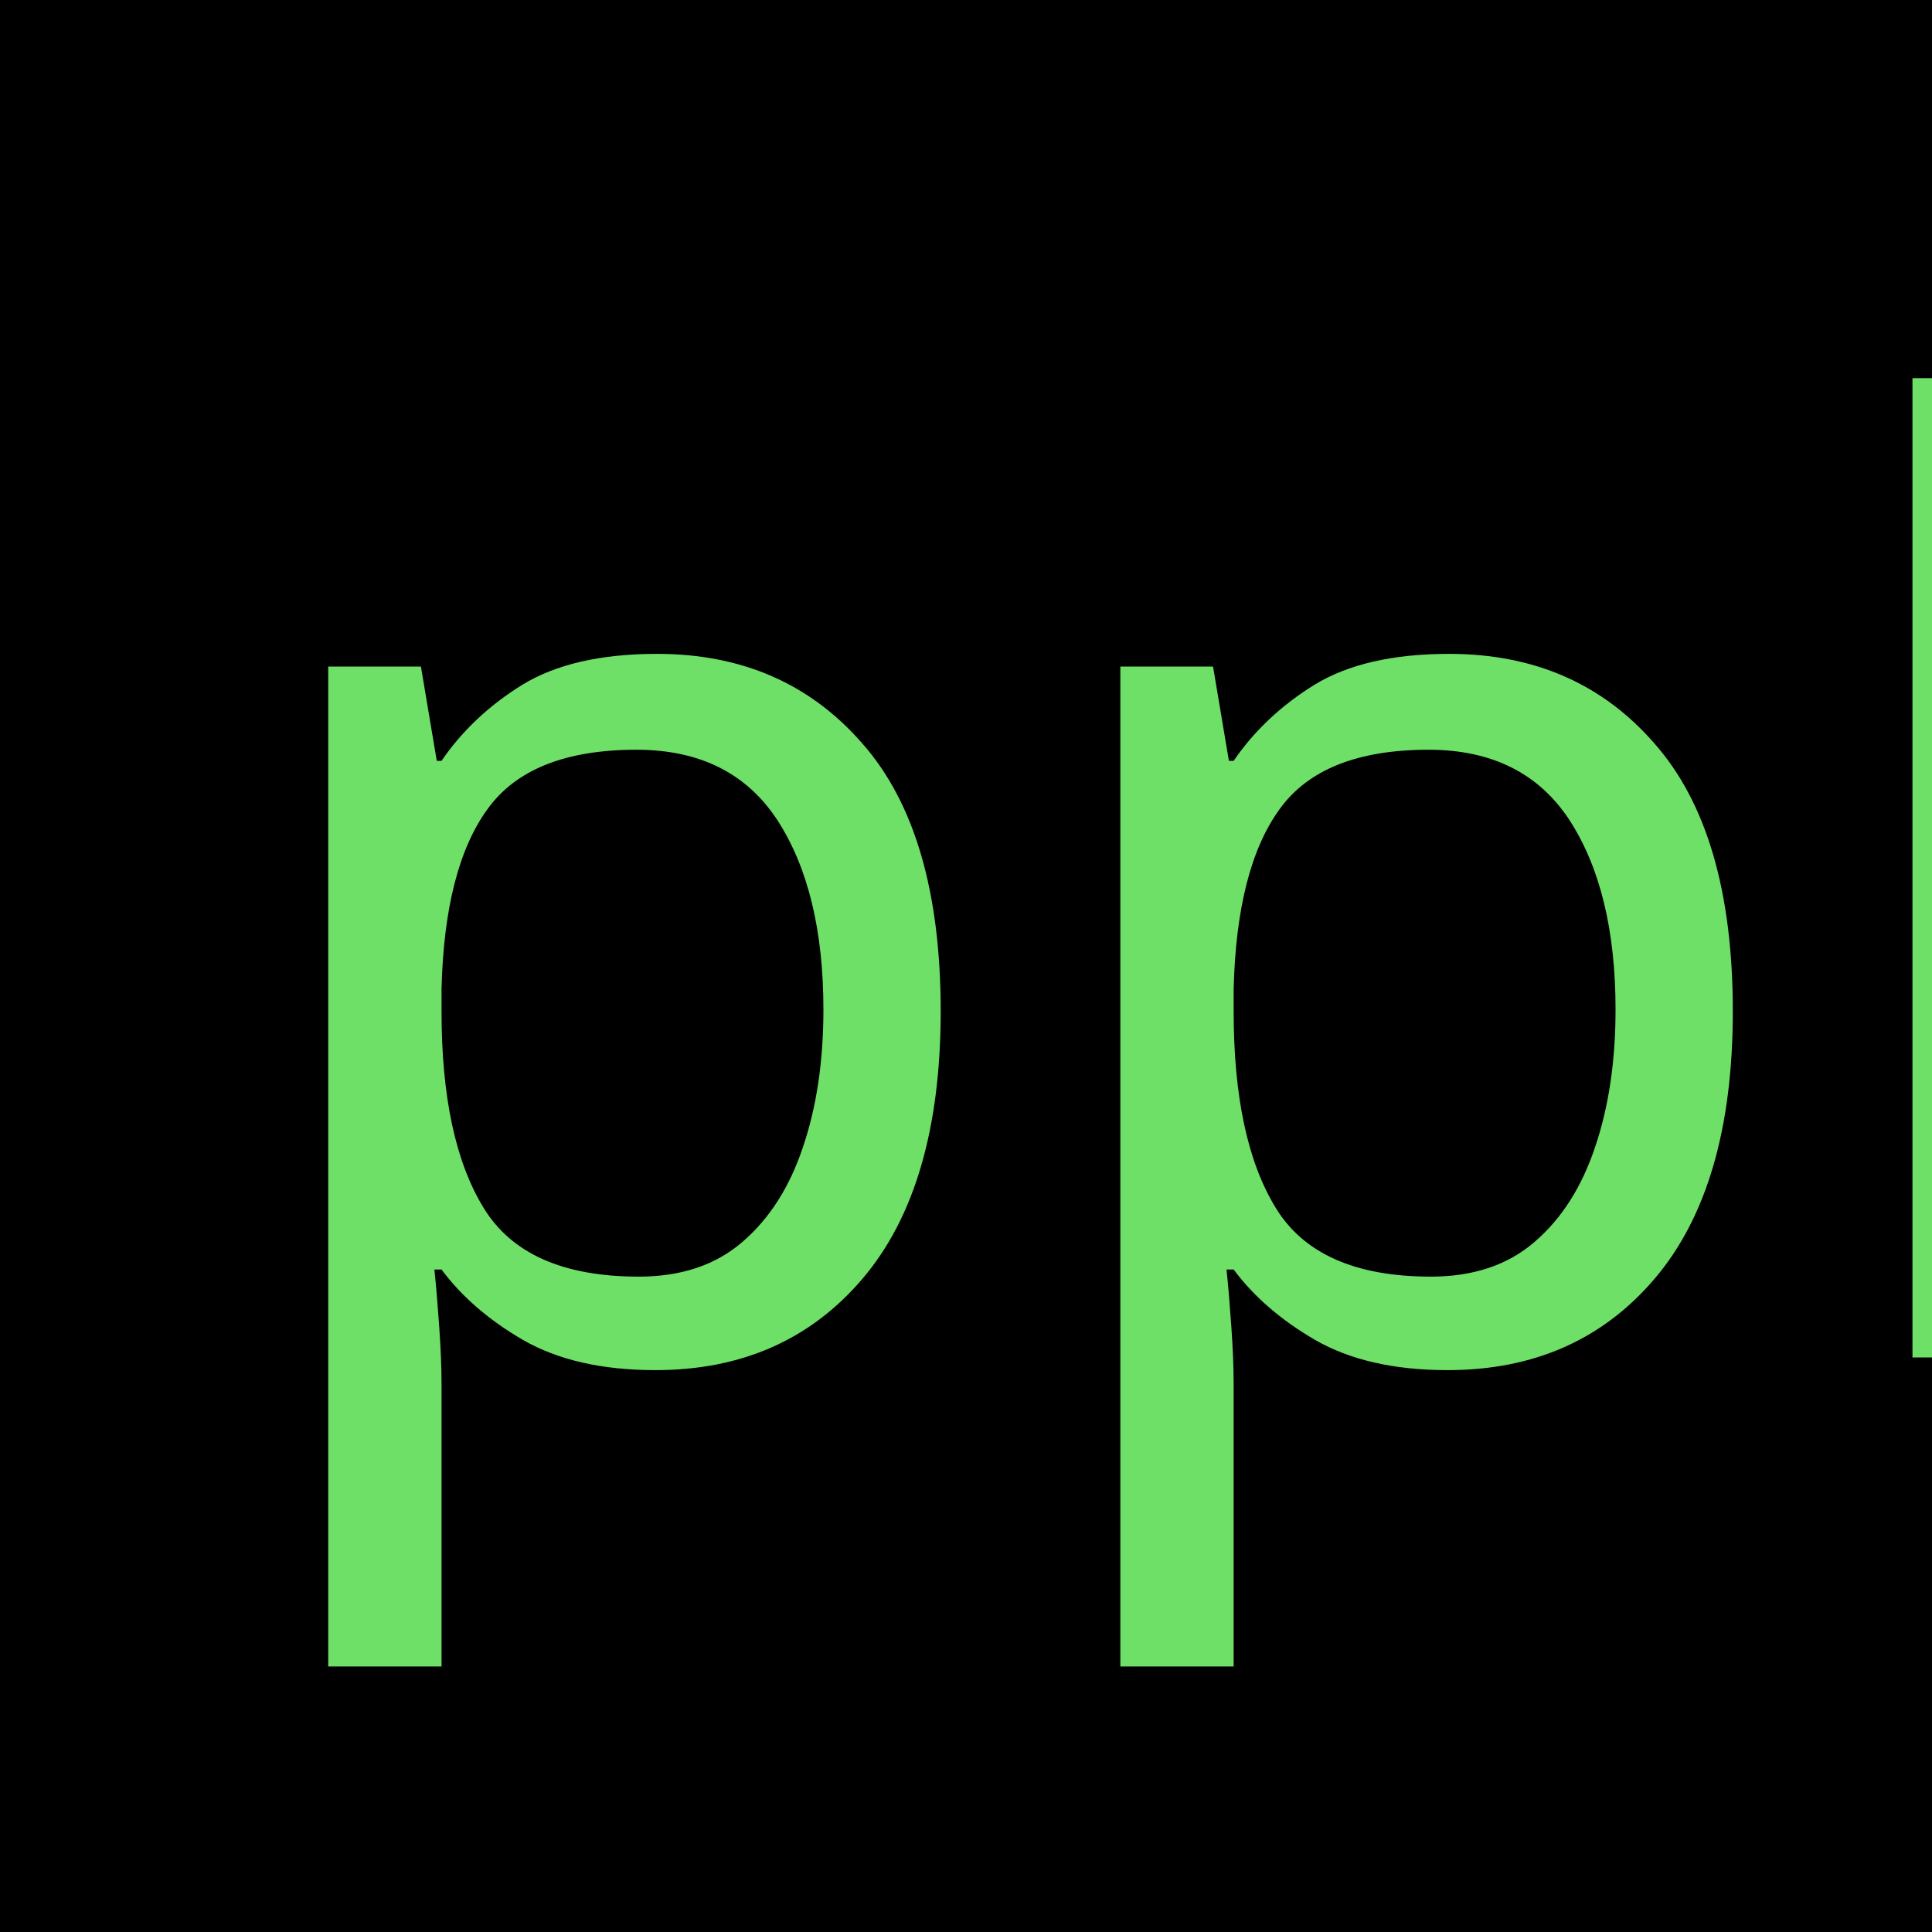
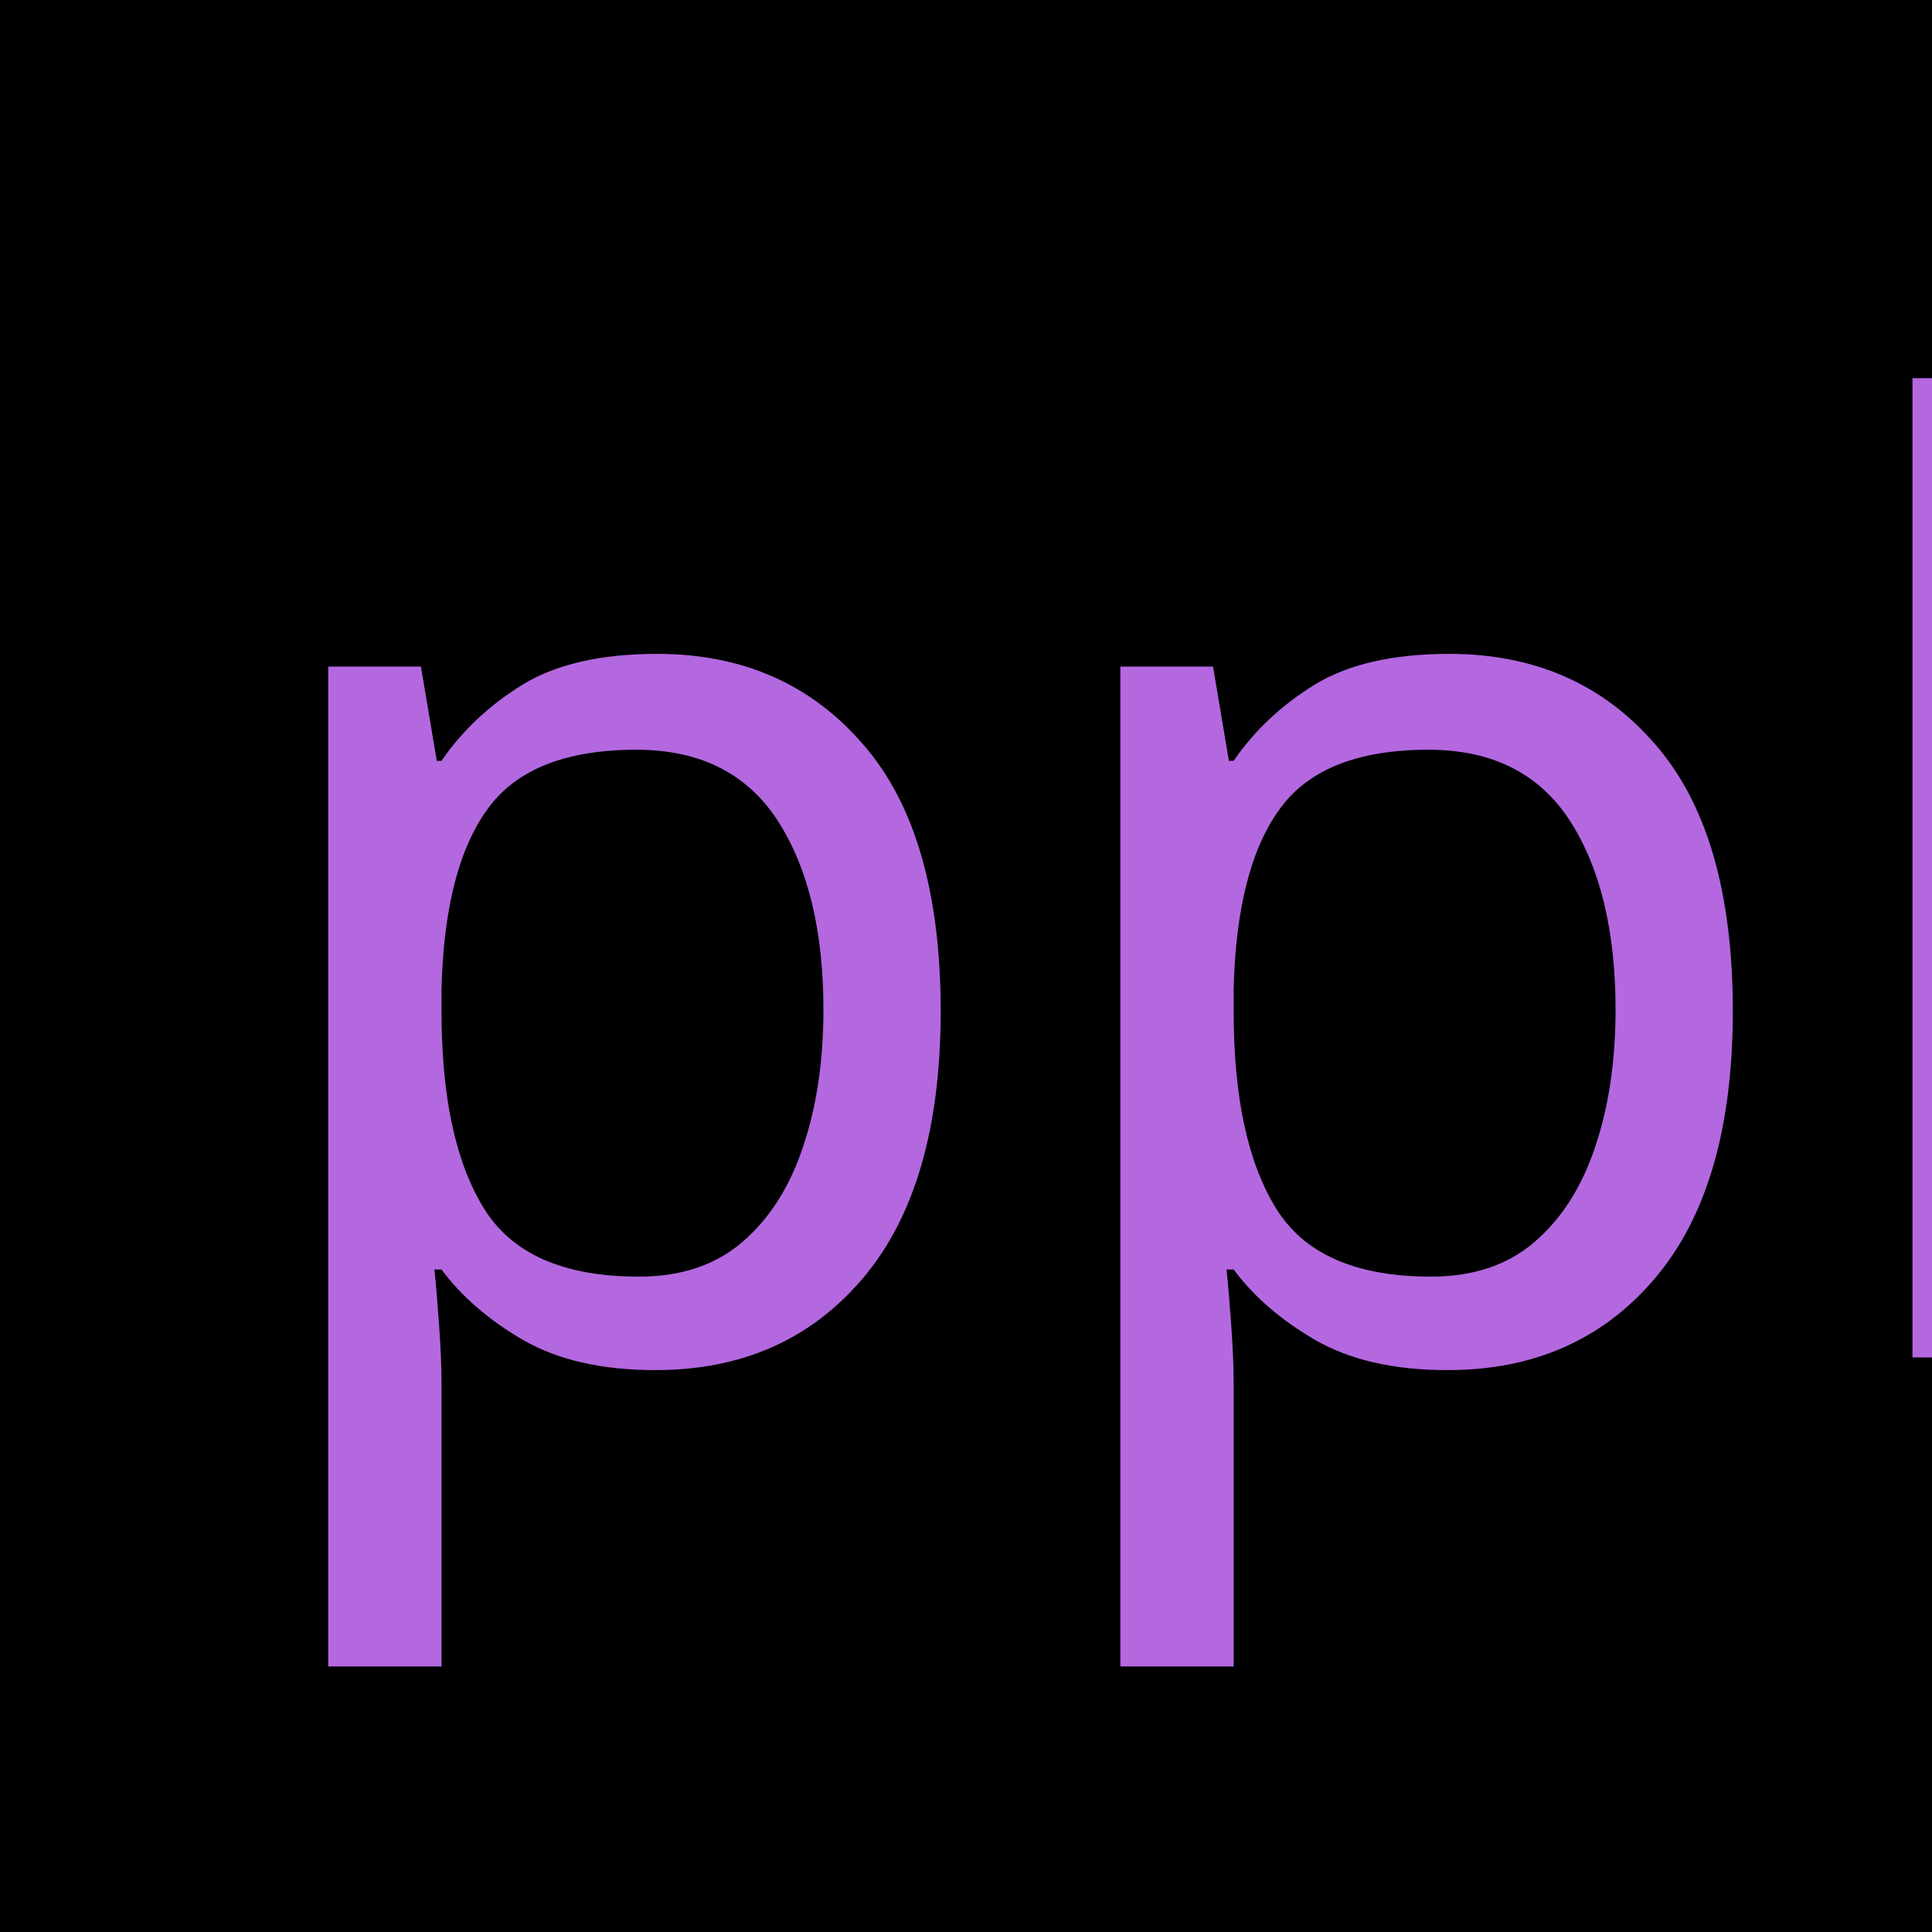
<svg xmlns="http://www.w3.org/2000/svg" width="144" height="144" viewBox="0 0 38.1 38.1" version="1.1" id="svg1">
  <defs id="defs1" />
  <g id="layer1">
    <rect style="fill:#000000;fill-opacity:1;stroke:none;stroke-width:6" id="rect1" width="38.1" height="38.1" x="0" y="0" ry="2.937465e-16" />
-     <text xml:space="preserve" style="font-size:25.4px;font-family:Cica;-inkscape-font-specification:Cica;fill:#6ee068;fill-opacity:1;stroke:none;stroke-width:6" x="4.318" y="26.772" id="text1">
-       <tspan id="tspan1" style="font-style:normal;font-variant:normal;font-weight:normal;font-stretch:normal;font-family:cutapijot;-inkscape-font-specification:cutapijot;fill:#6ee068;fill-opacity:1;stroke-width:6" x="4.318" y="26.772">ppl</tspan>
+     <text xml:space="preserve" style="font-size:25.4px;font-family:Cica;-inkscape-font-specification:Cica;fill:#b368e0;fill-opacity:1;stroke:none;stroke-width:6" x="4.318" y="26.772" id="text1">
+       <tspan id="tspan1" style="font-style:normal;font-variant:normal;font-weight:normal;font-stretch:normal;font-family:cutapijot;-inkscape-font-specification:cutapijot;fill:#b368e0;fill-opacity:1;stroke-width:6" x="4.318" y="26.772">ppl</tspan>
    </text>
  </g>
</svg>
